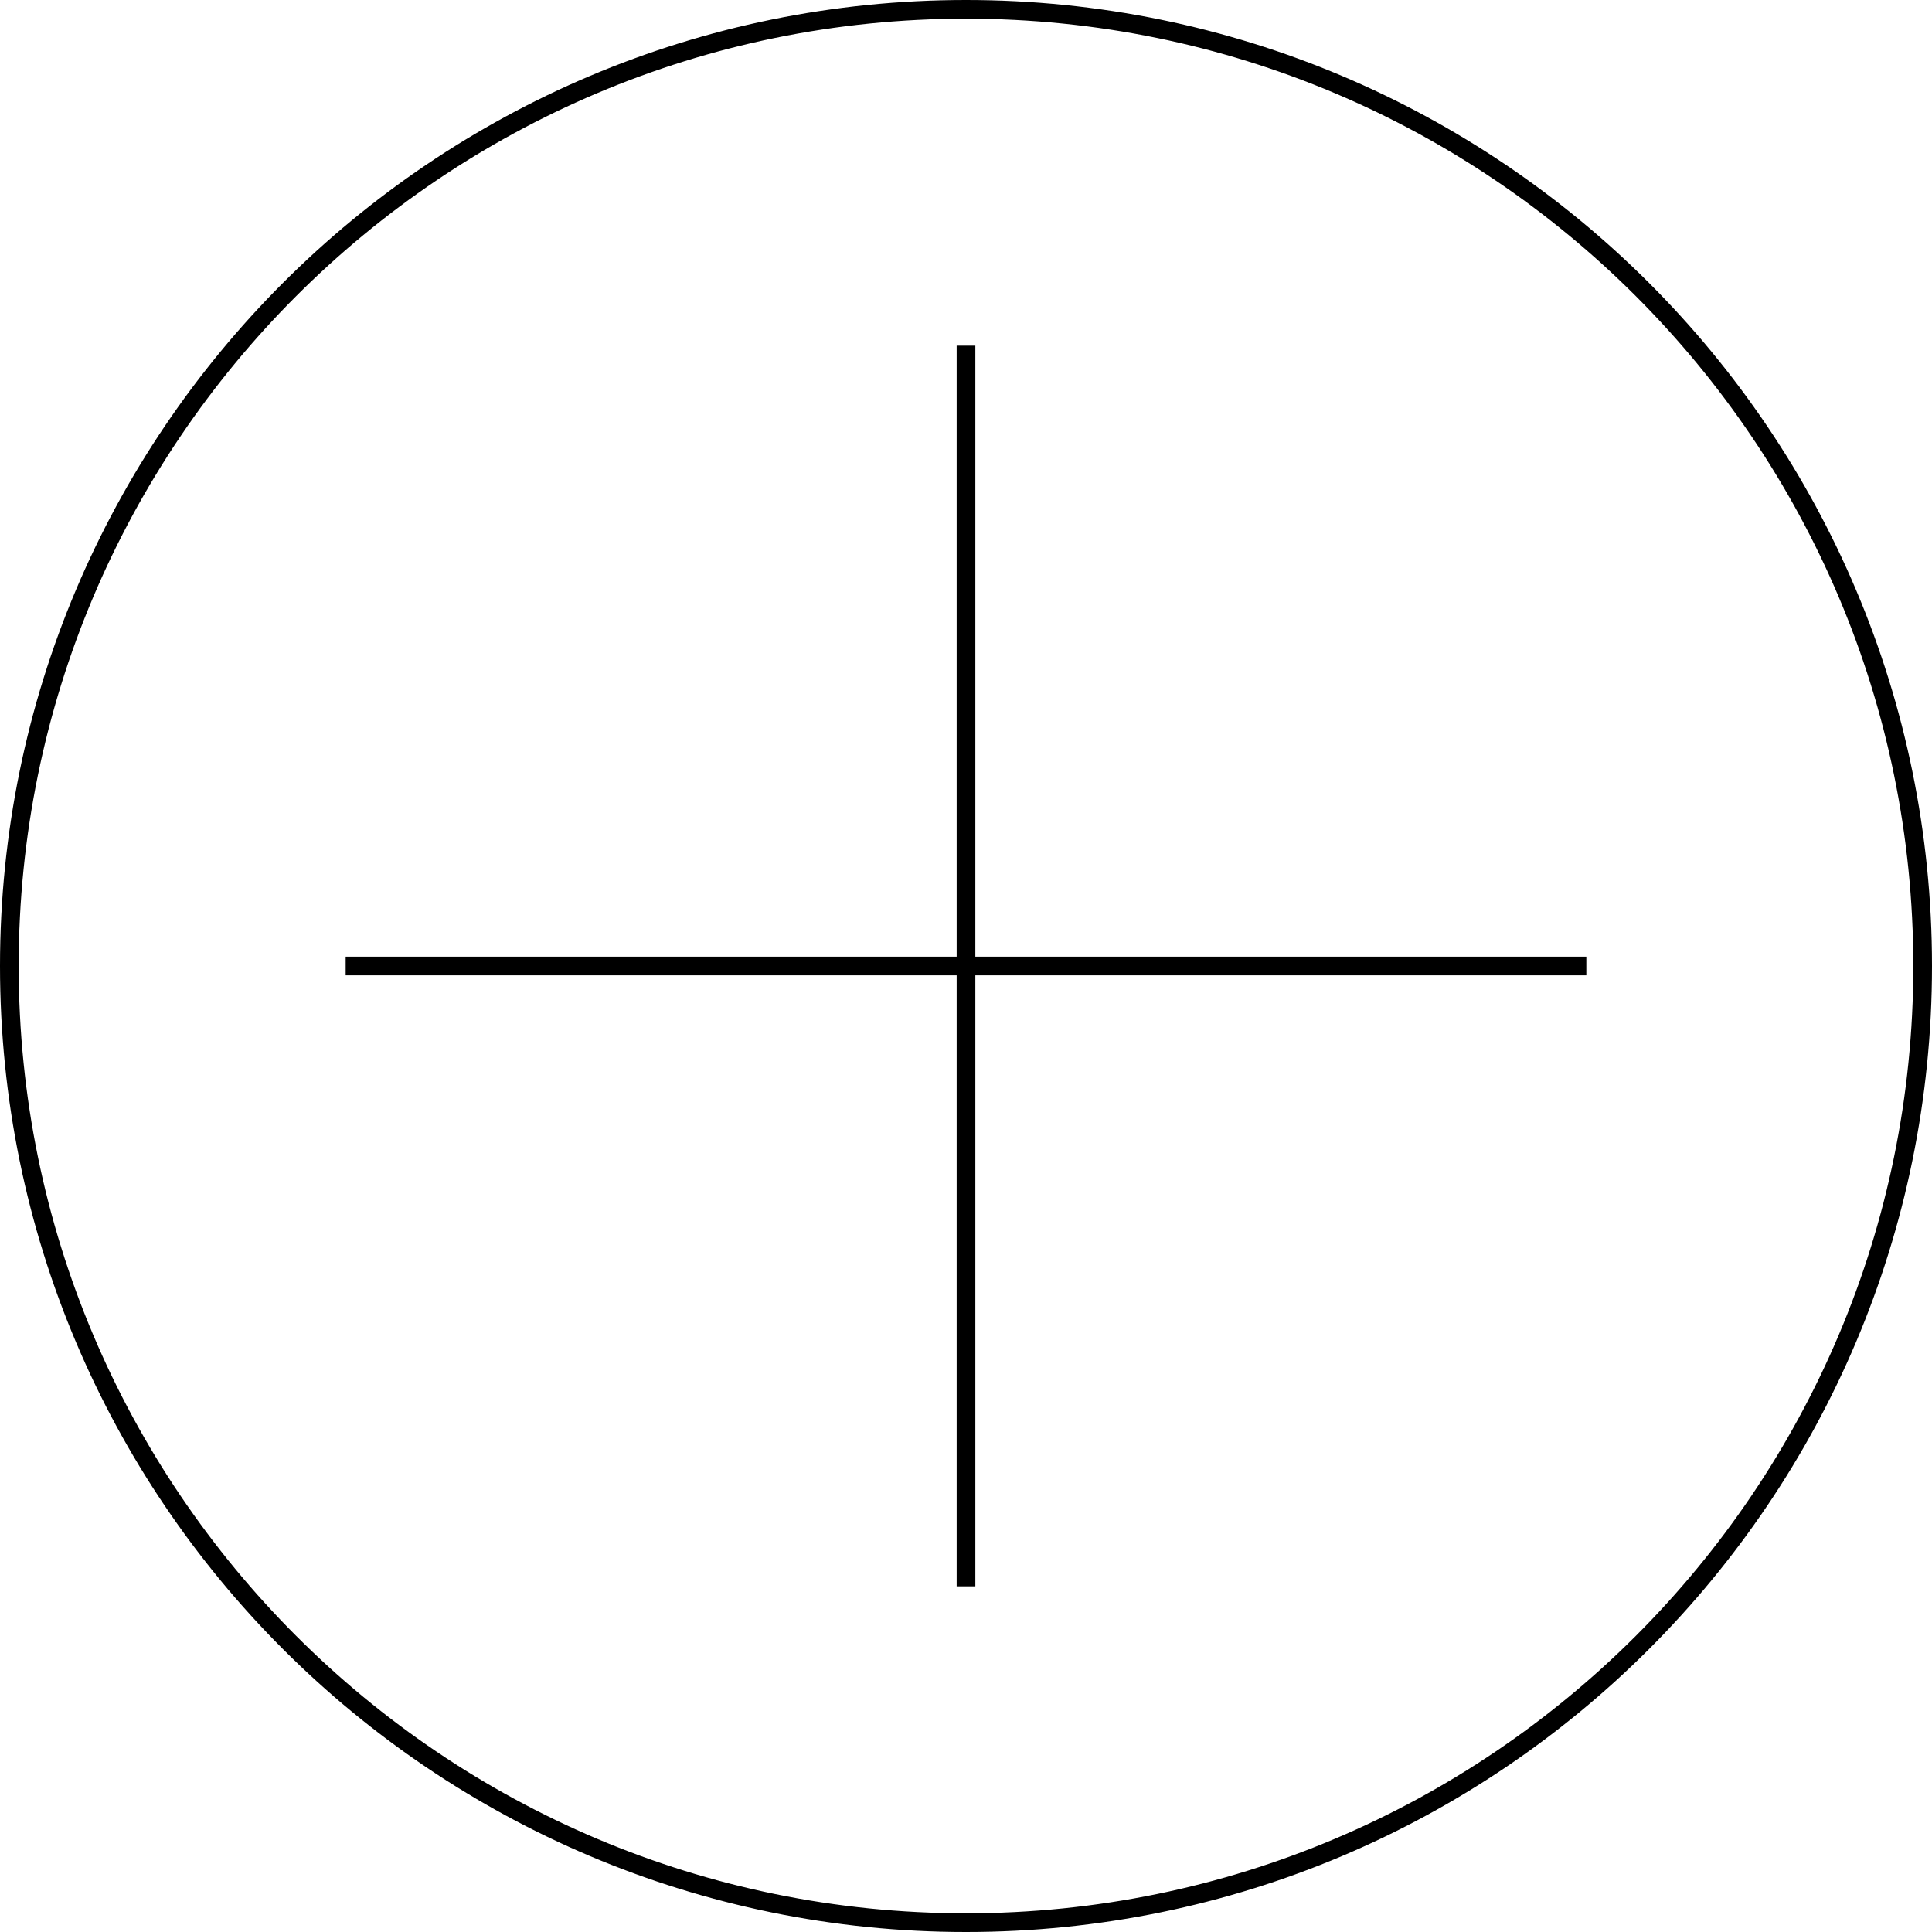
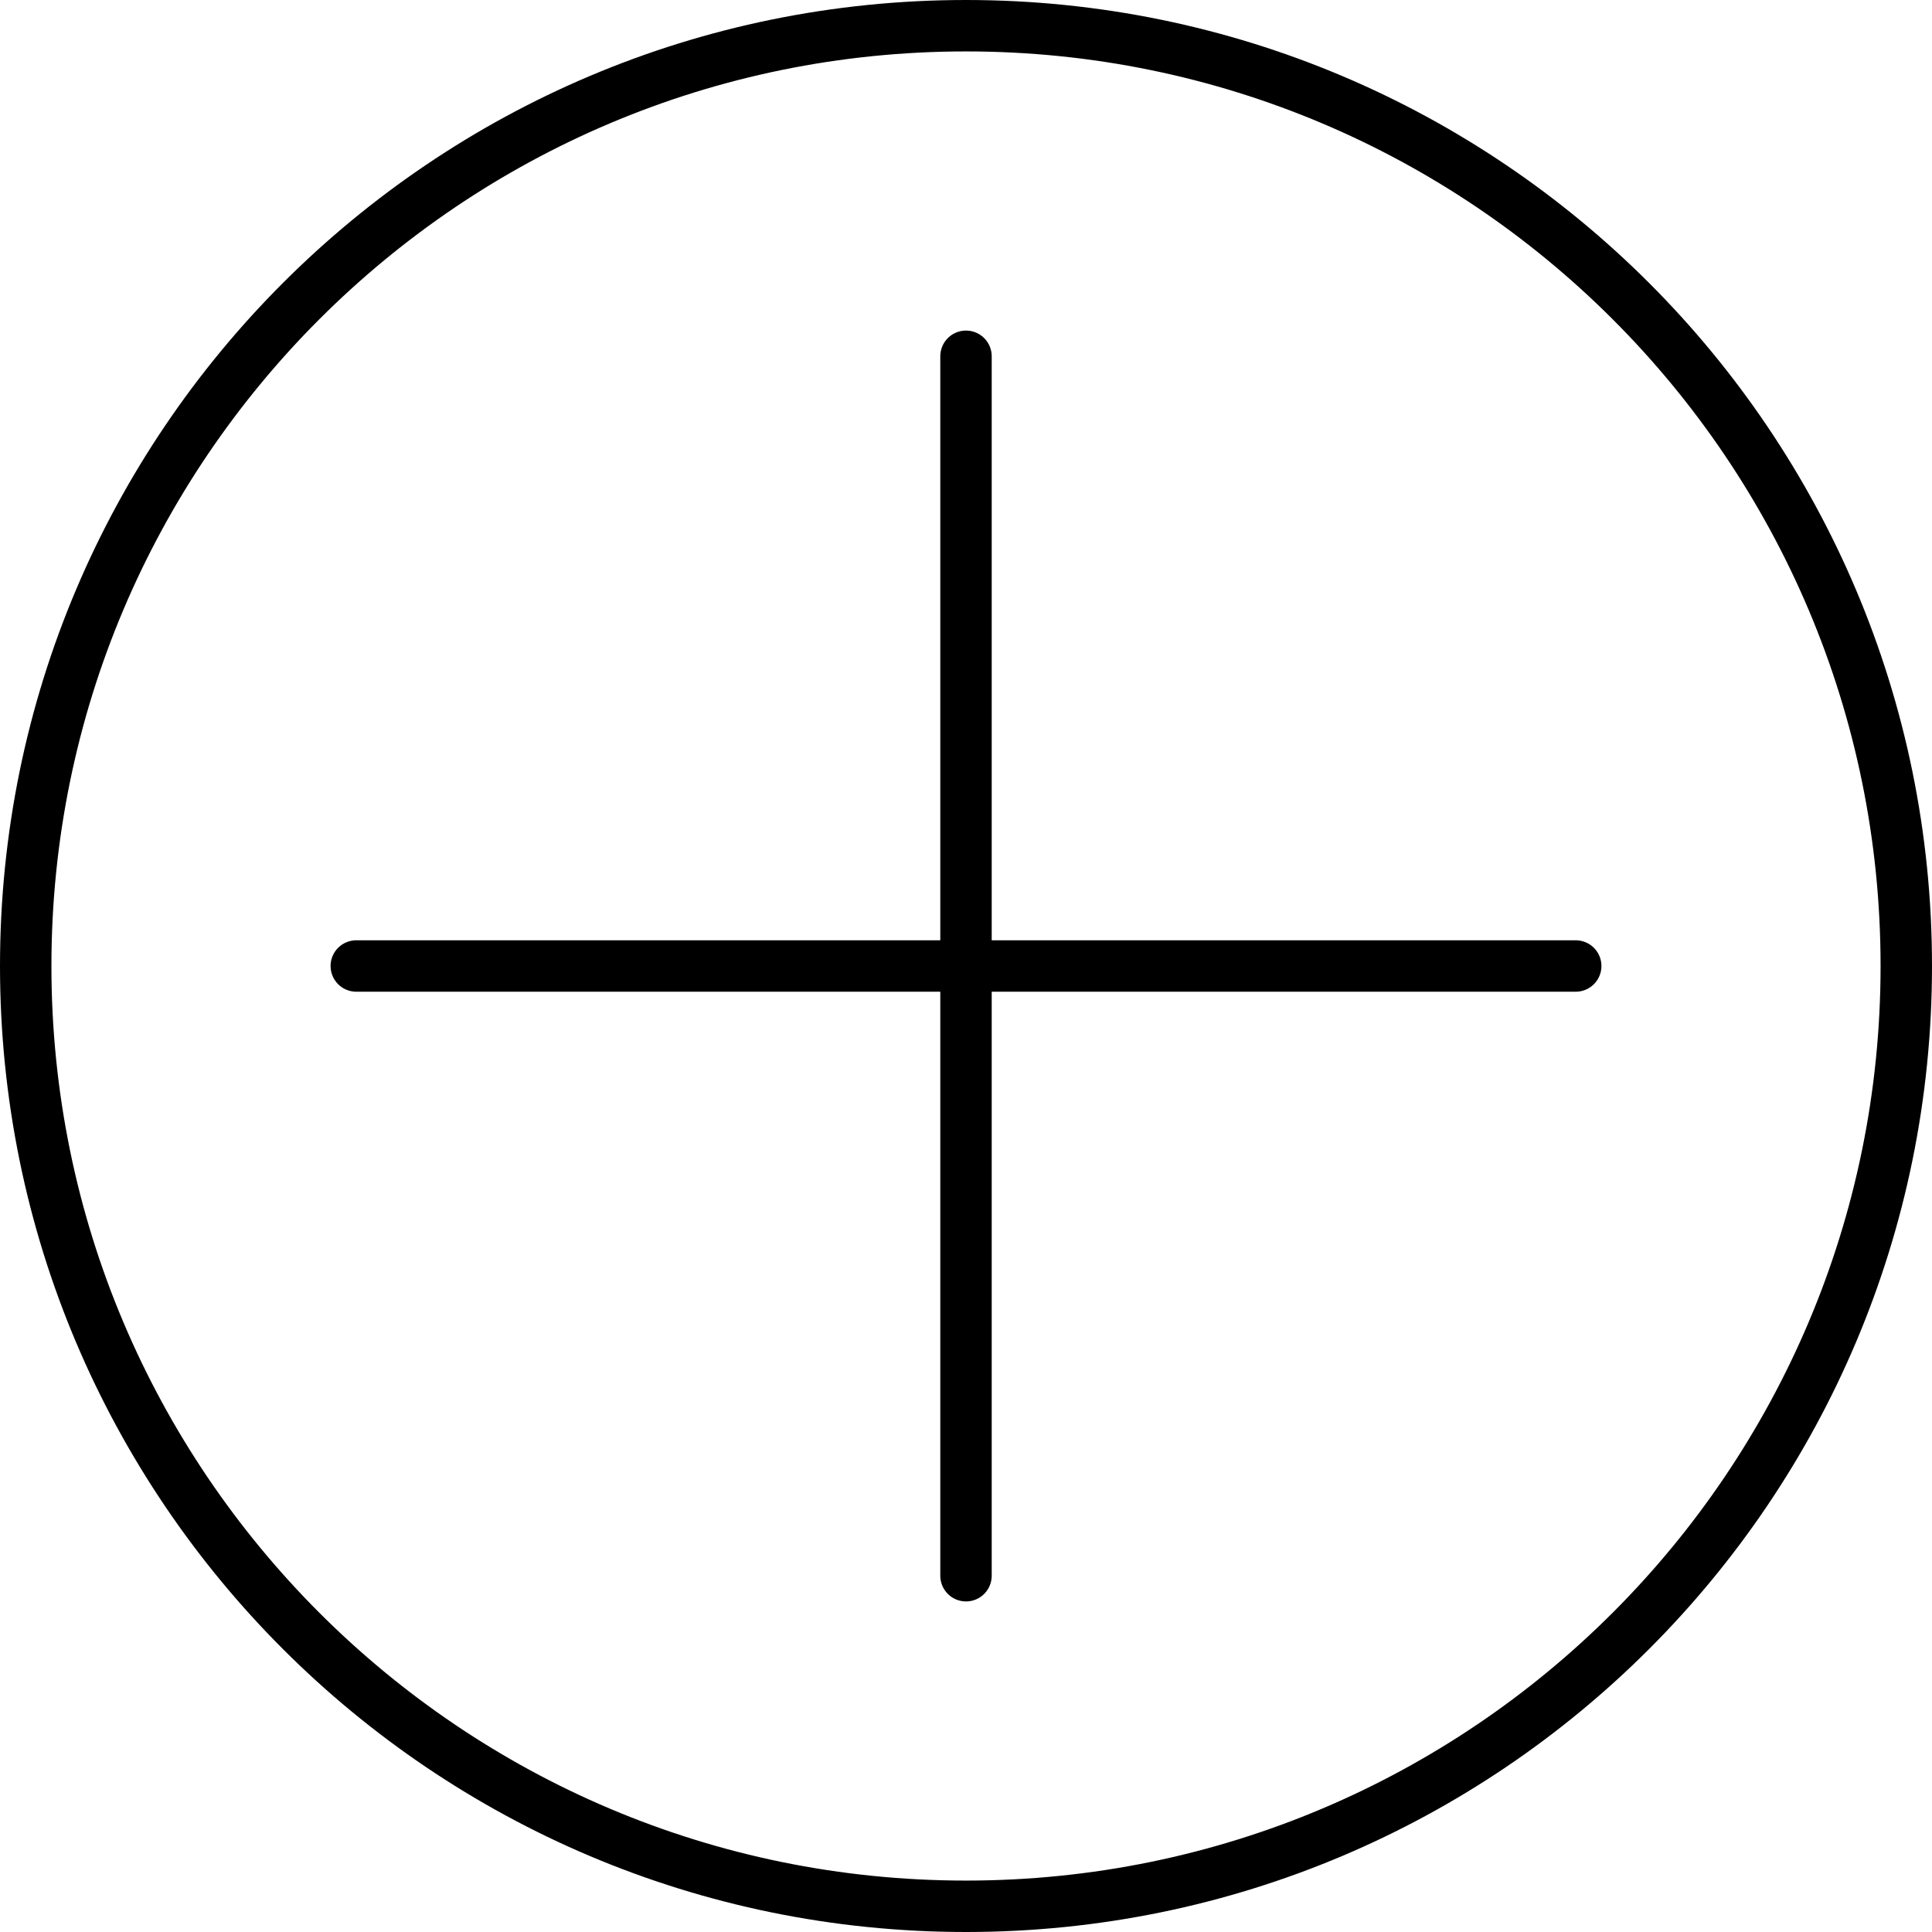
- <svg xmlns="http://www.w3.org/2000/svg" version="1.1" id="Capa_1" x="0px" y="0px" viewBox="0 0 517 517" style="enable-background:new 0 0 517 517;" xml:space="preserve">
+ <svg xmlns="http://www.w3.org/2000/svg" version="1.1" id="Capa_1" x="0px" y="0px" viewBox="0 0 526 526" style="enable-background:new 0 0 526 526;" xml:space="preserve">
  <style type="text/css">
- 	.st0{fill:none;stroke:#000000;stroke-width:5;stroke-miterlimit:10;}
+ 	.st0{fill:none;stroke:#000000;stroke-width:14;stroke-miterlimit:10;}
+ 	.st1{fill:none;stroke:#000000;stroke-width:14;stroke-linecap:round;stroke-miterlimit:10;}
</style>
-   <circle class="st0" cx="258.5" cy="258.5" r="256" />
-   <line class="st0" x1="92.5" y1="258.5" x2="424.5" y2="258.5" />
-   <line class="st0" x1="258.5" y1="424.5" x2="258.5" y2="92.5" />
+   <circle class="st0" cx="263" cy="263" r="256" />
+   <line class="st1" x1="97" y1="263" x2="429" y2="263" />
+   <line class="st1" x1="263" y1="429" x2="263" y2="97" />
</svg>
